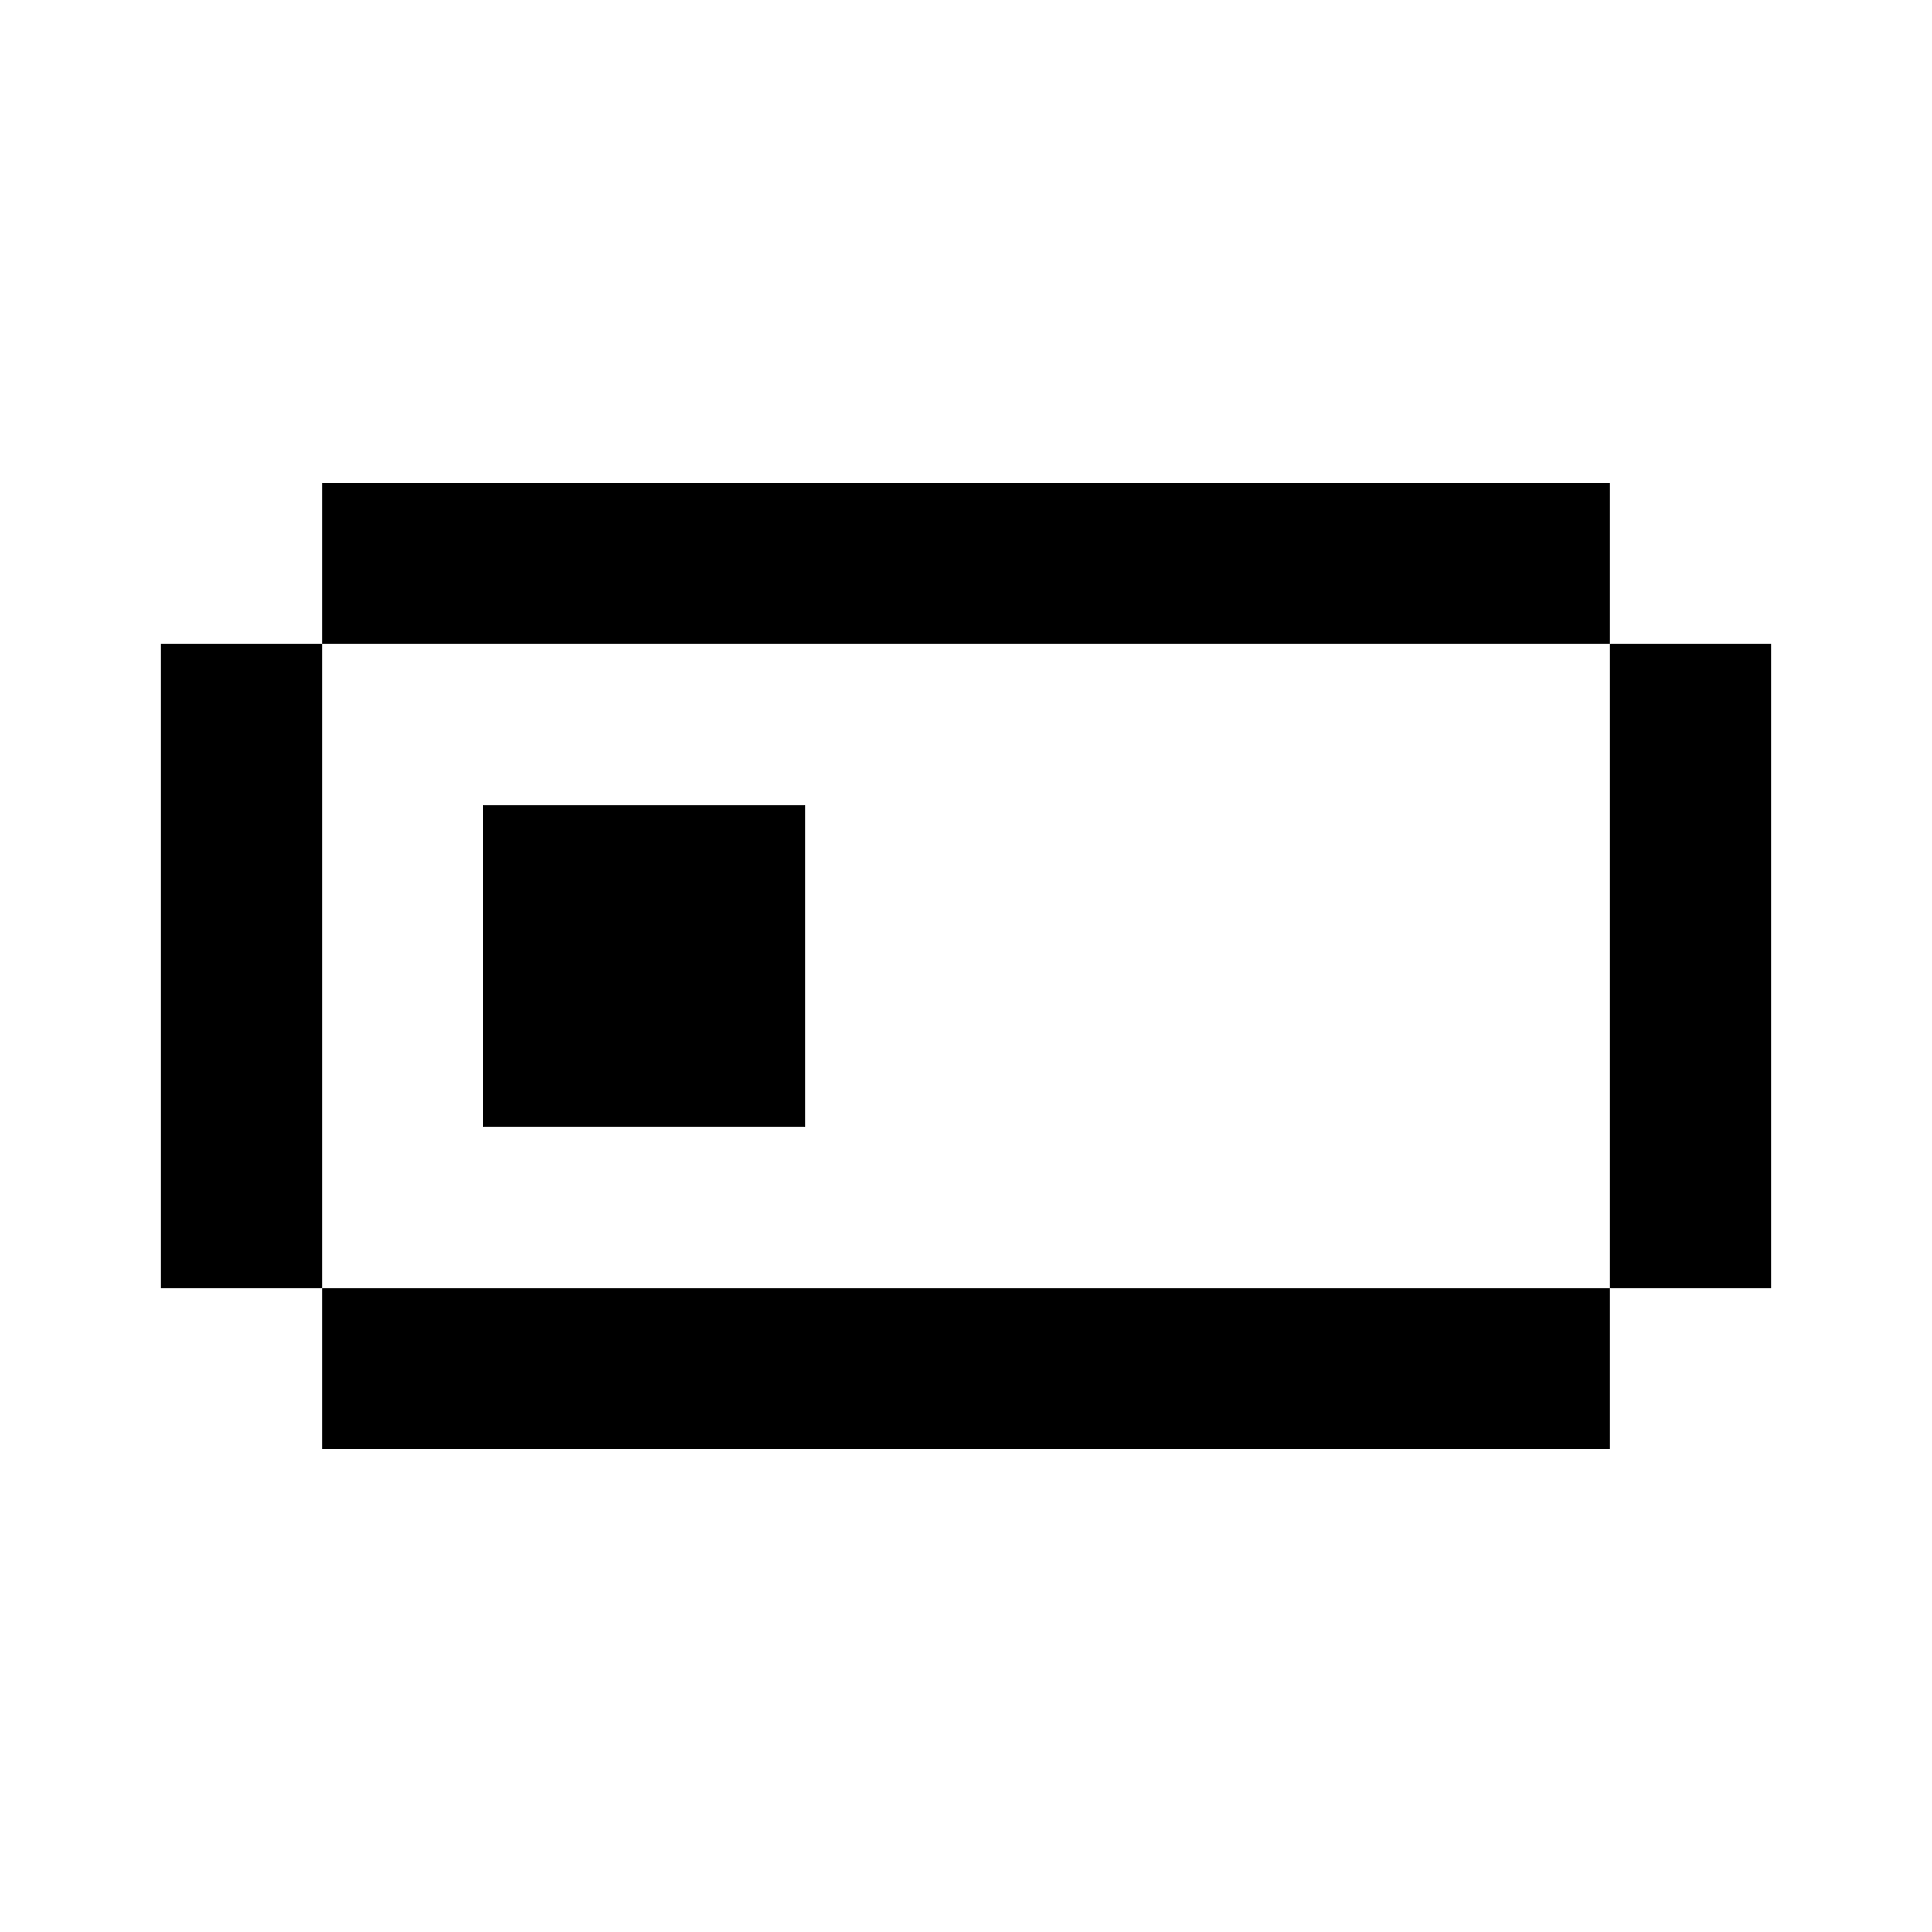
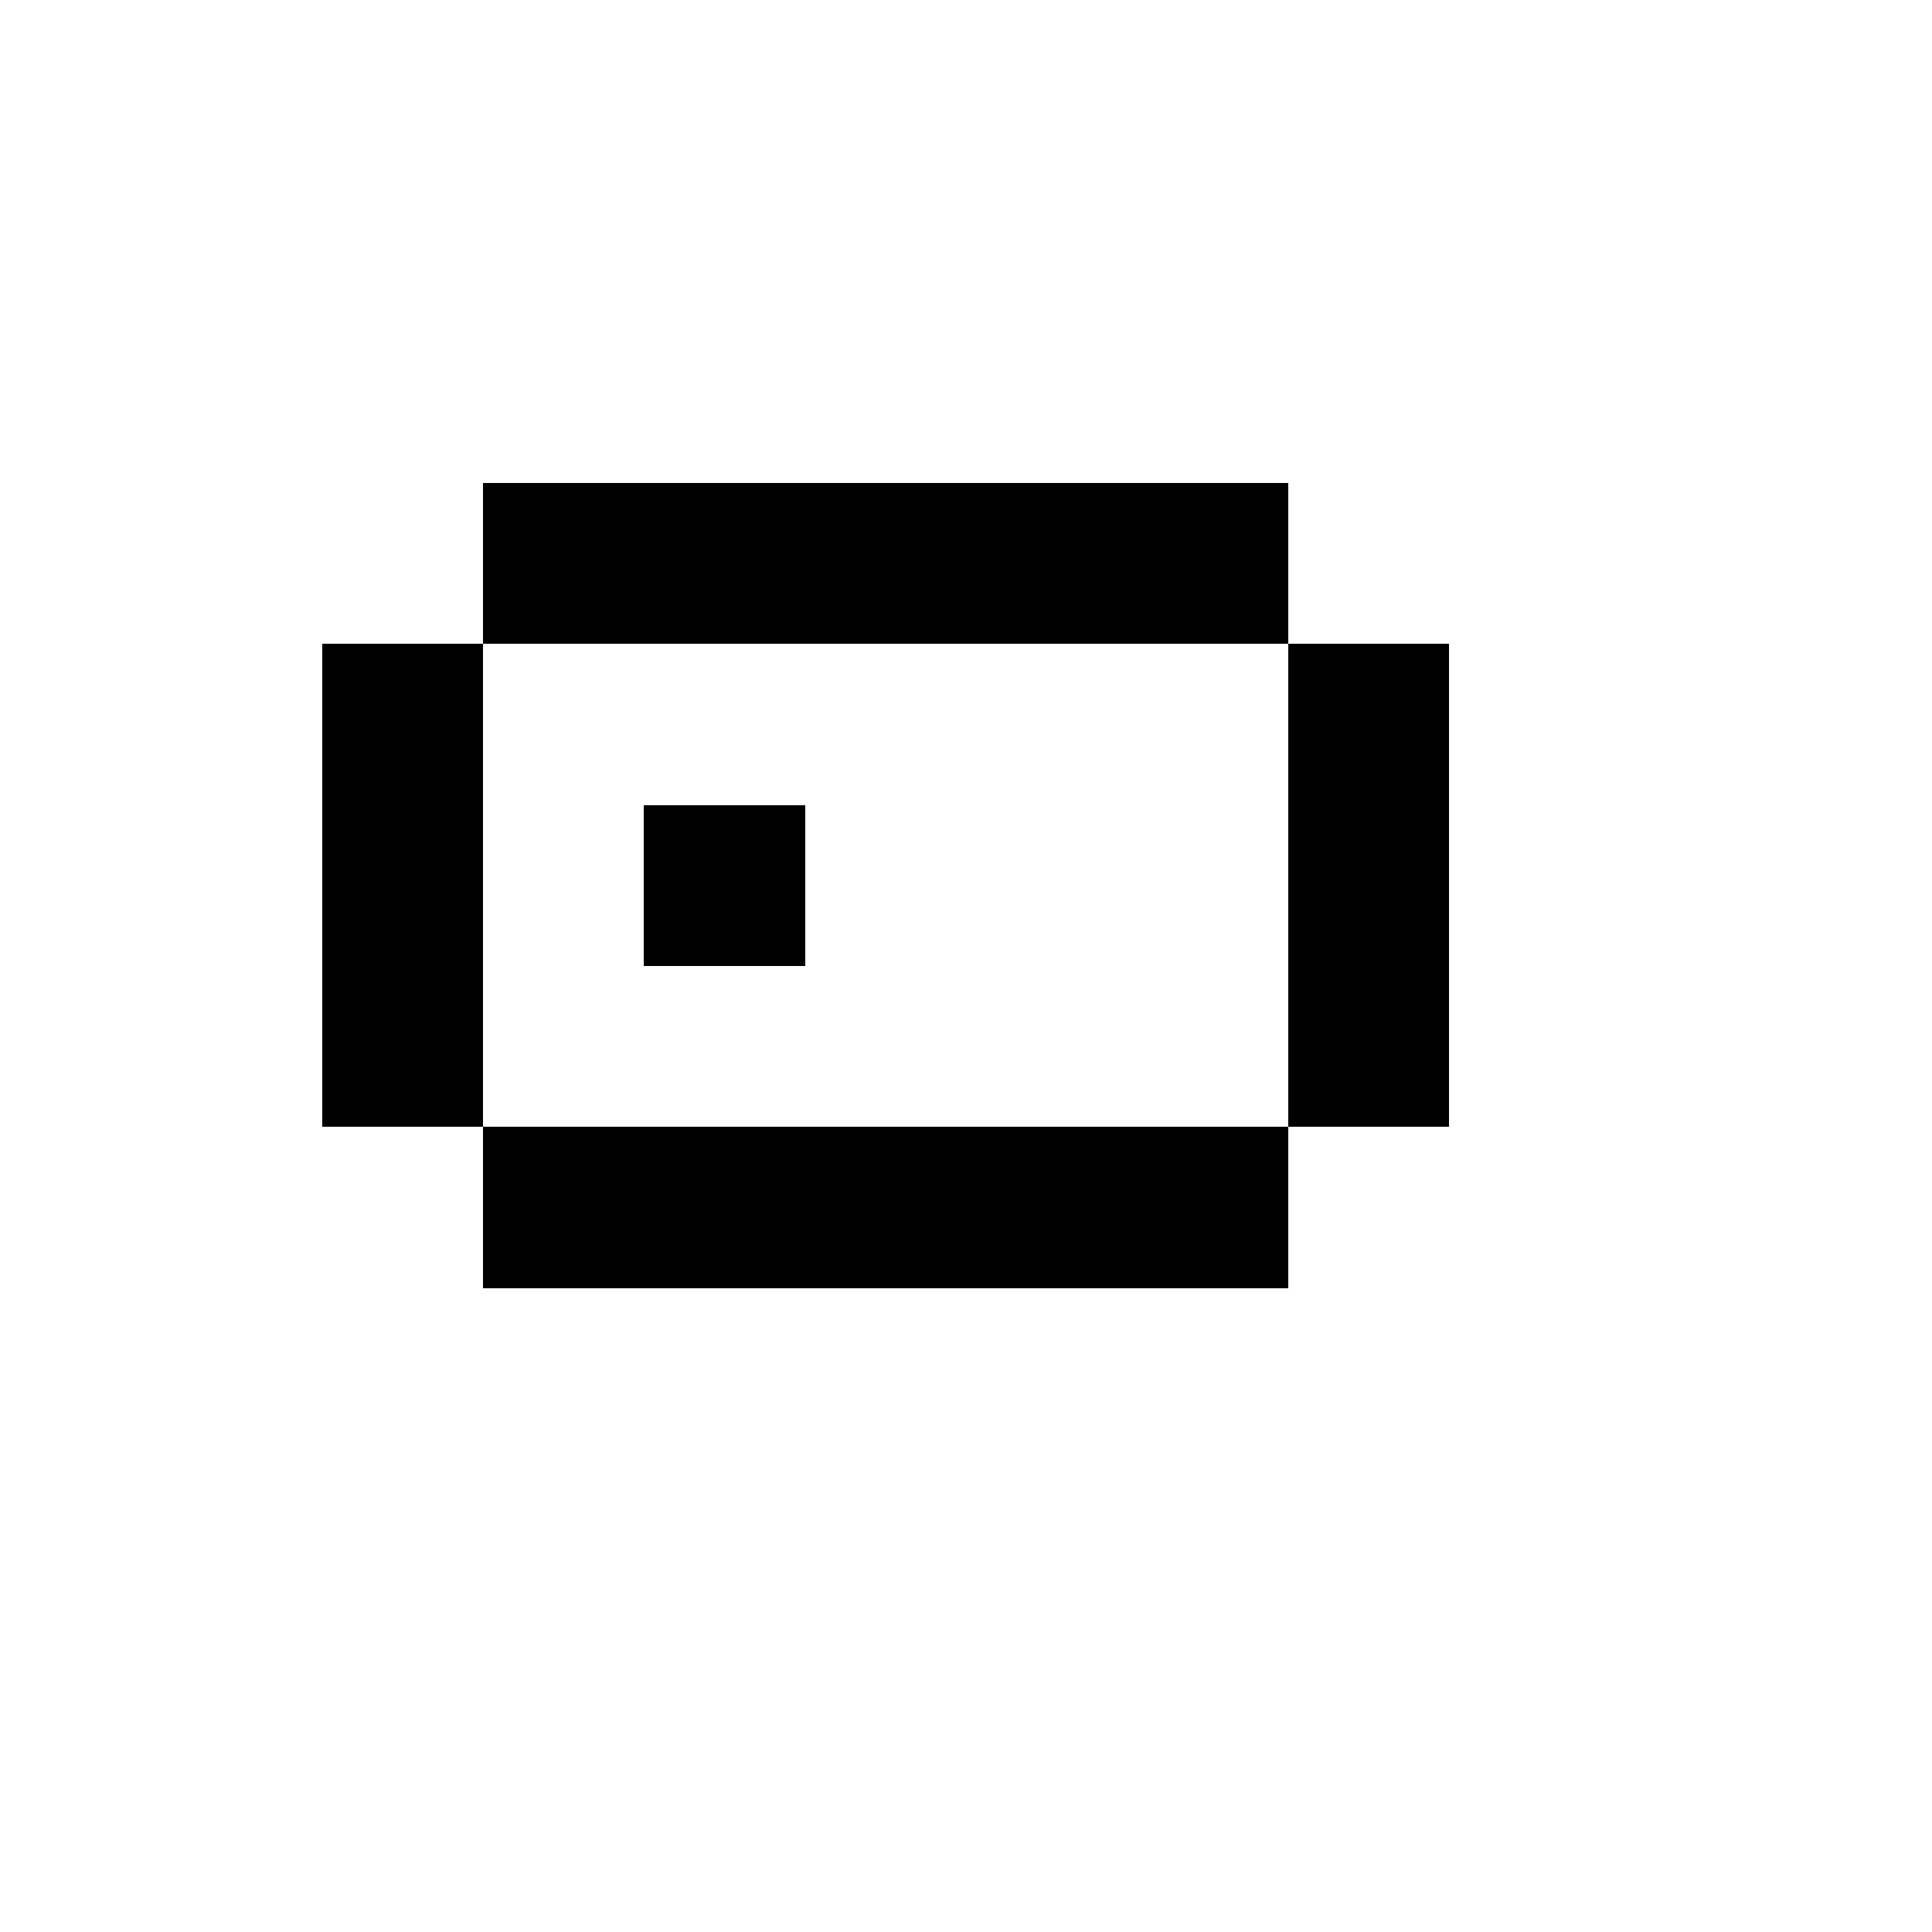
<svg xmlns="http://www.w3.org/2000/svg" width="12" height="12" viewBox="0 0 12 12" fill="currentColor" shape-rendering="crispEdges" aria-hidden="true">
-   <path d="M2 3h8v1h-8zM1 4h1v1h-1zM10 4h1v1h-1zM1 5h1v1h-1zM3 5h2v1h-2zM10 5h1v1h-1zM1 6h1v1h-1zM3 6h2v1h-2zM10 6h1v1h-1zM1 7h1v1h-1zM10 7h1v1h-1zM2 8h8v1h-8z" />
+   <path d="M3 3h5v1h-5zM2 4h1v1h-1zM8 4h1v1h-1zM2 5h1v1h-1zM4 5h1v1h-1zM8 5h1v1h-1zM2 6h1v1h-1zM8 6h1v1h-1zM3 7h5v1h-5z" />
</svg>
